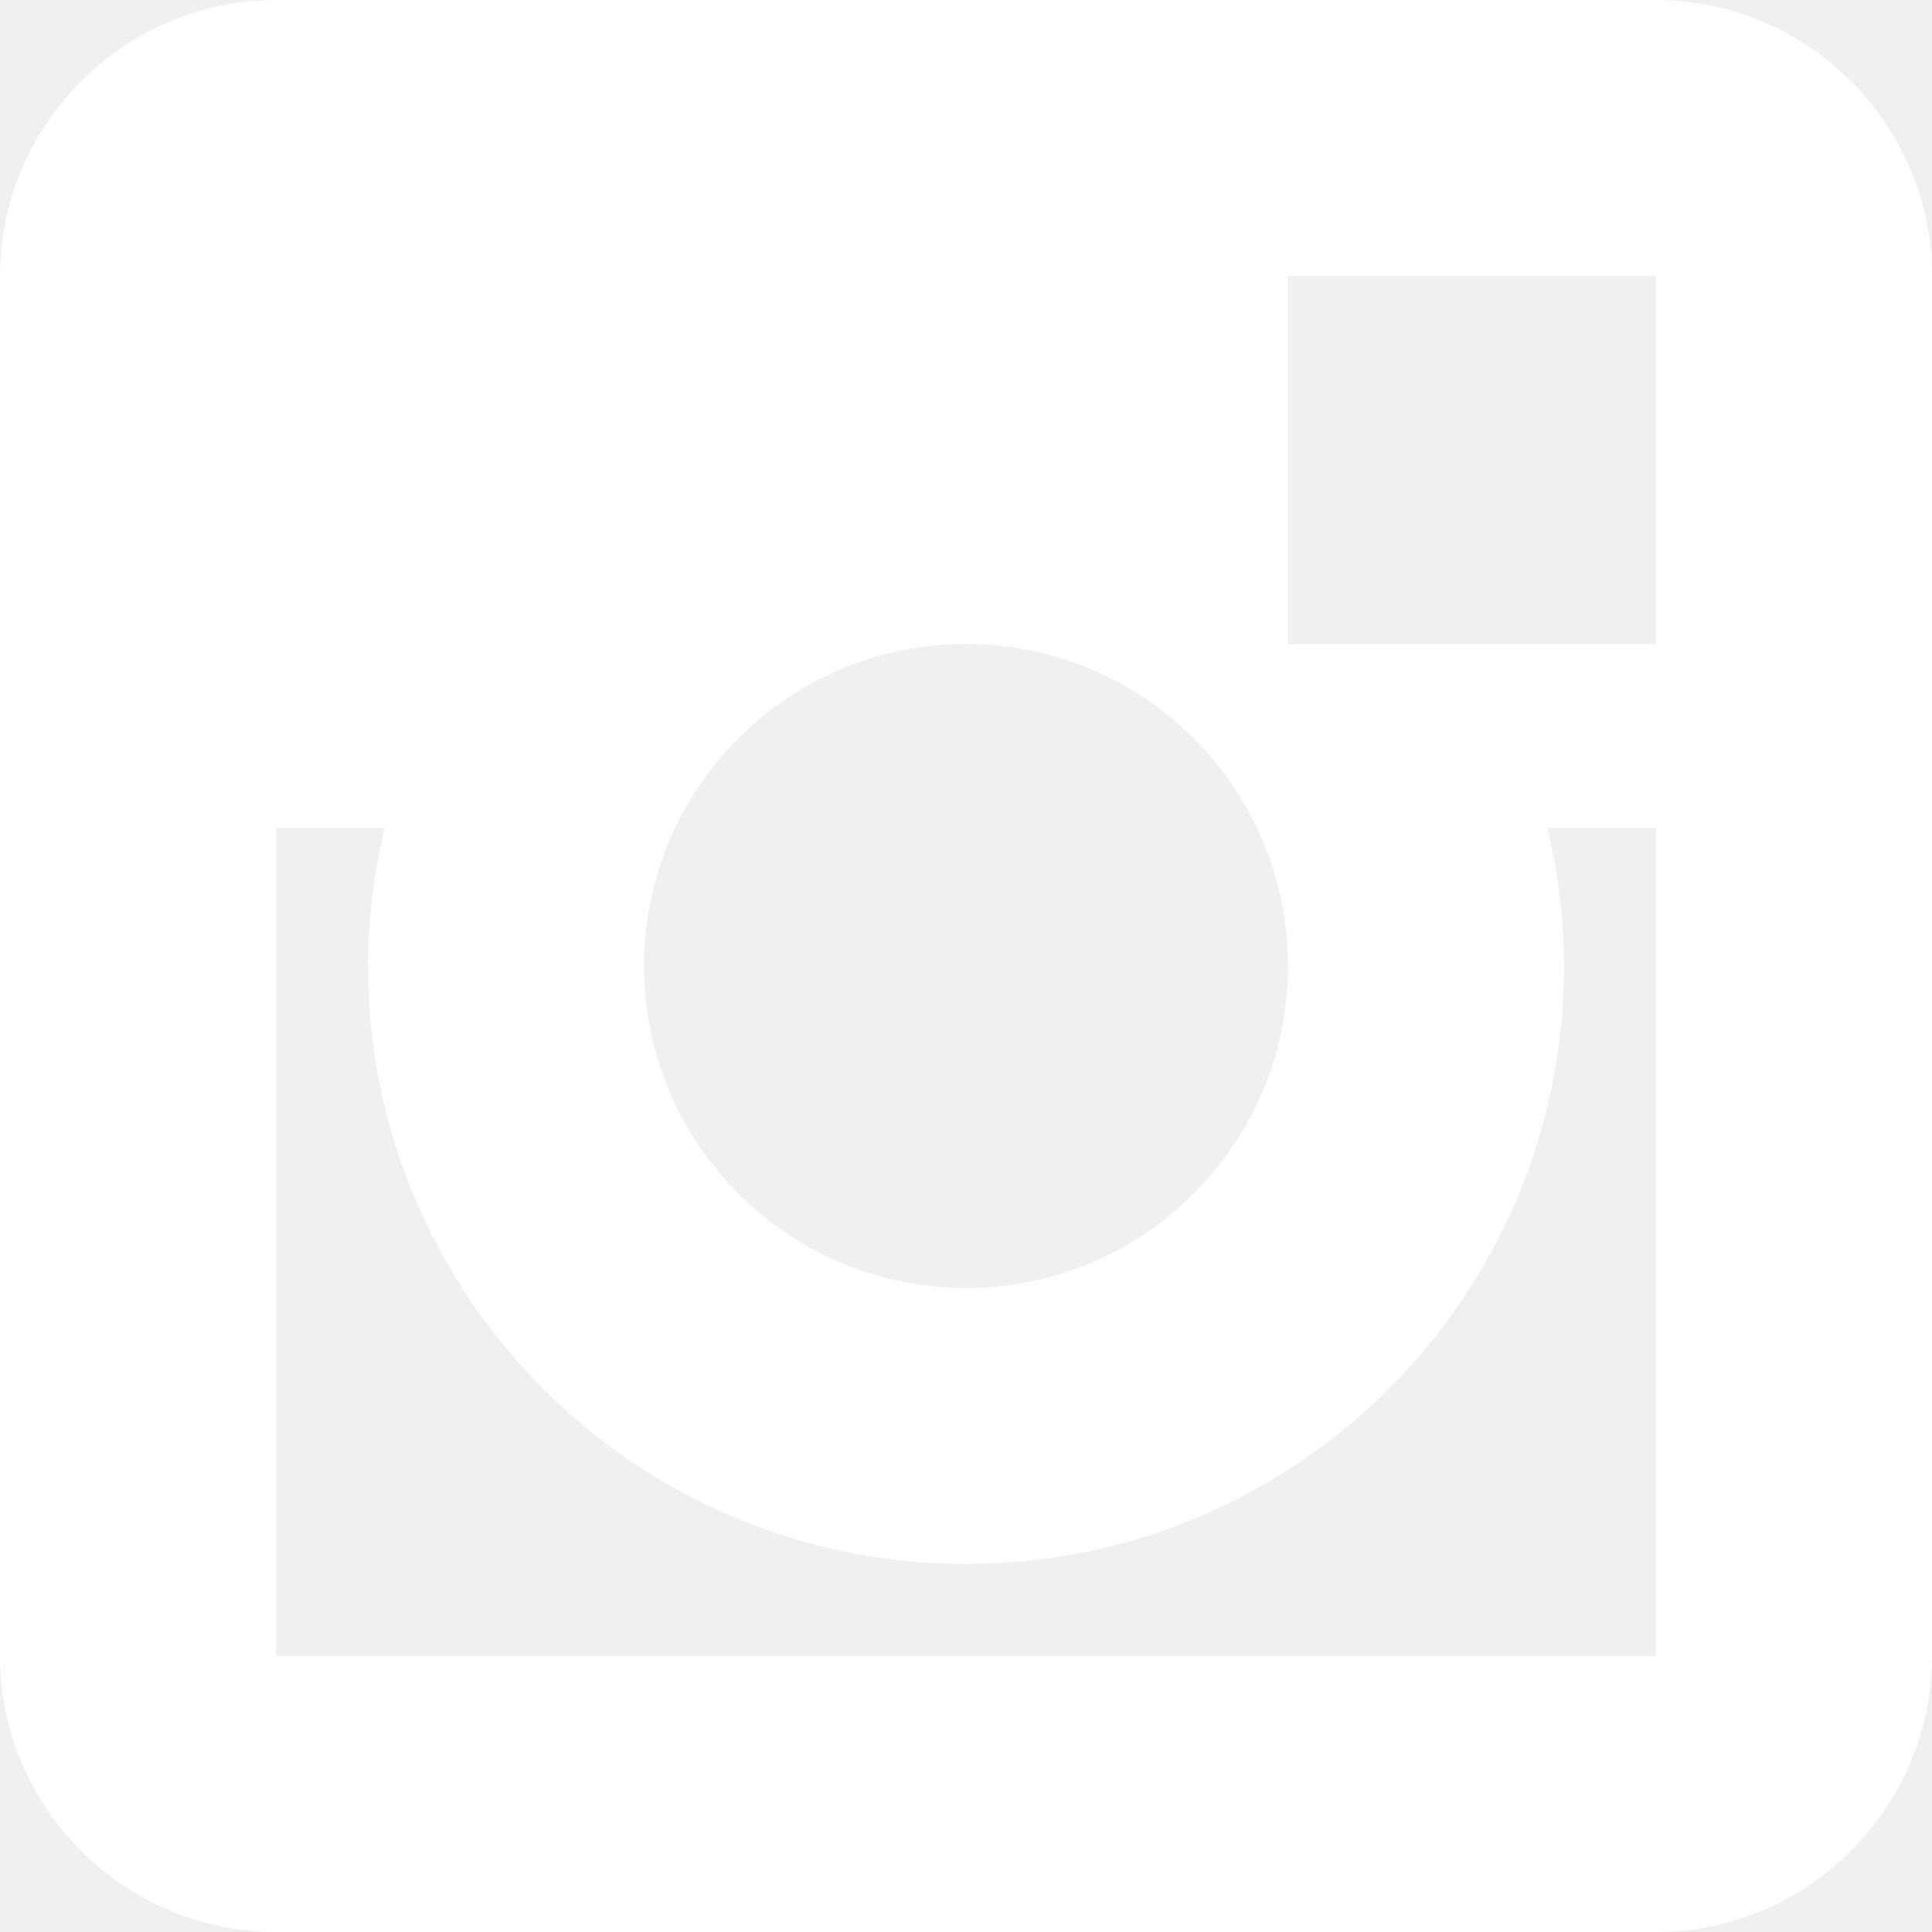
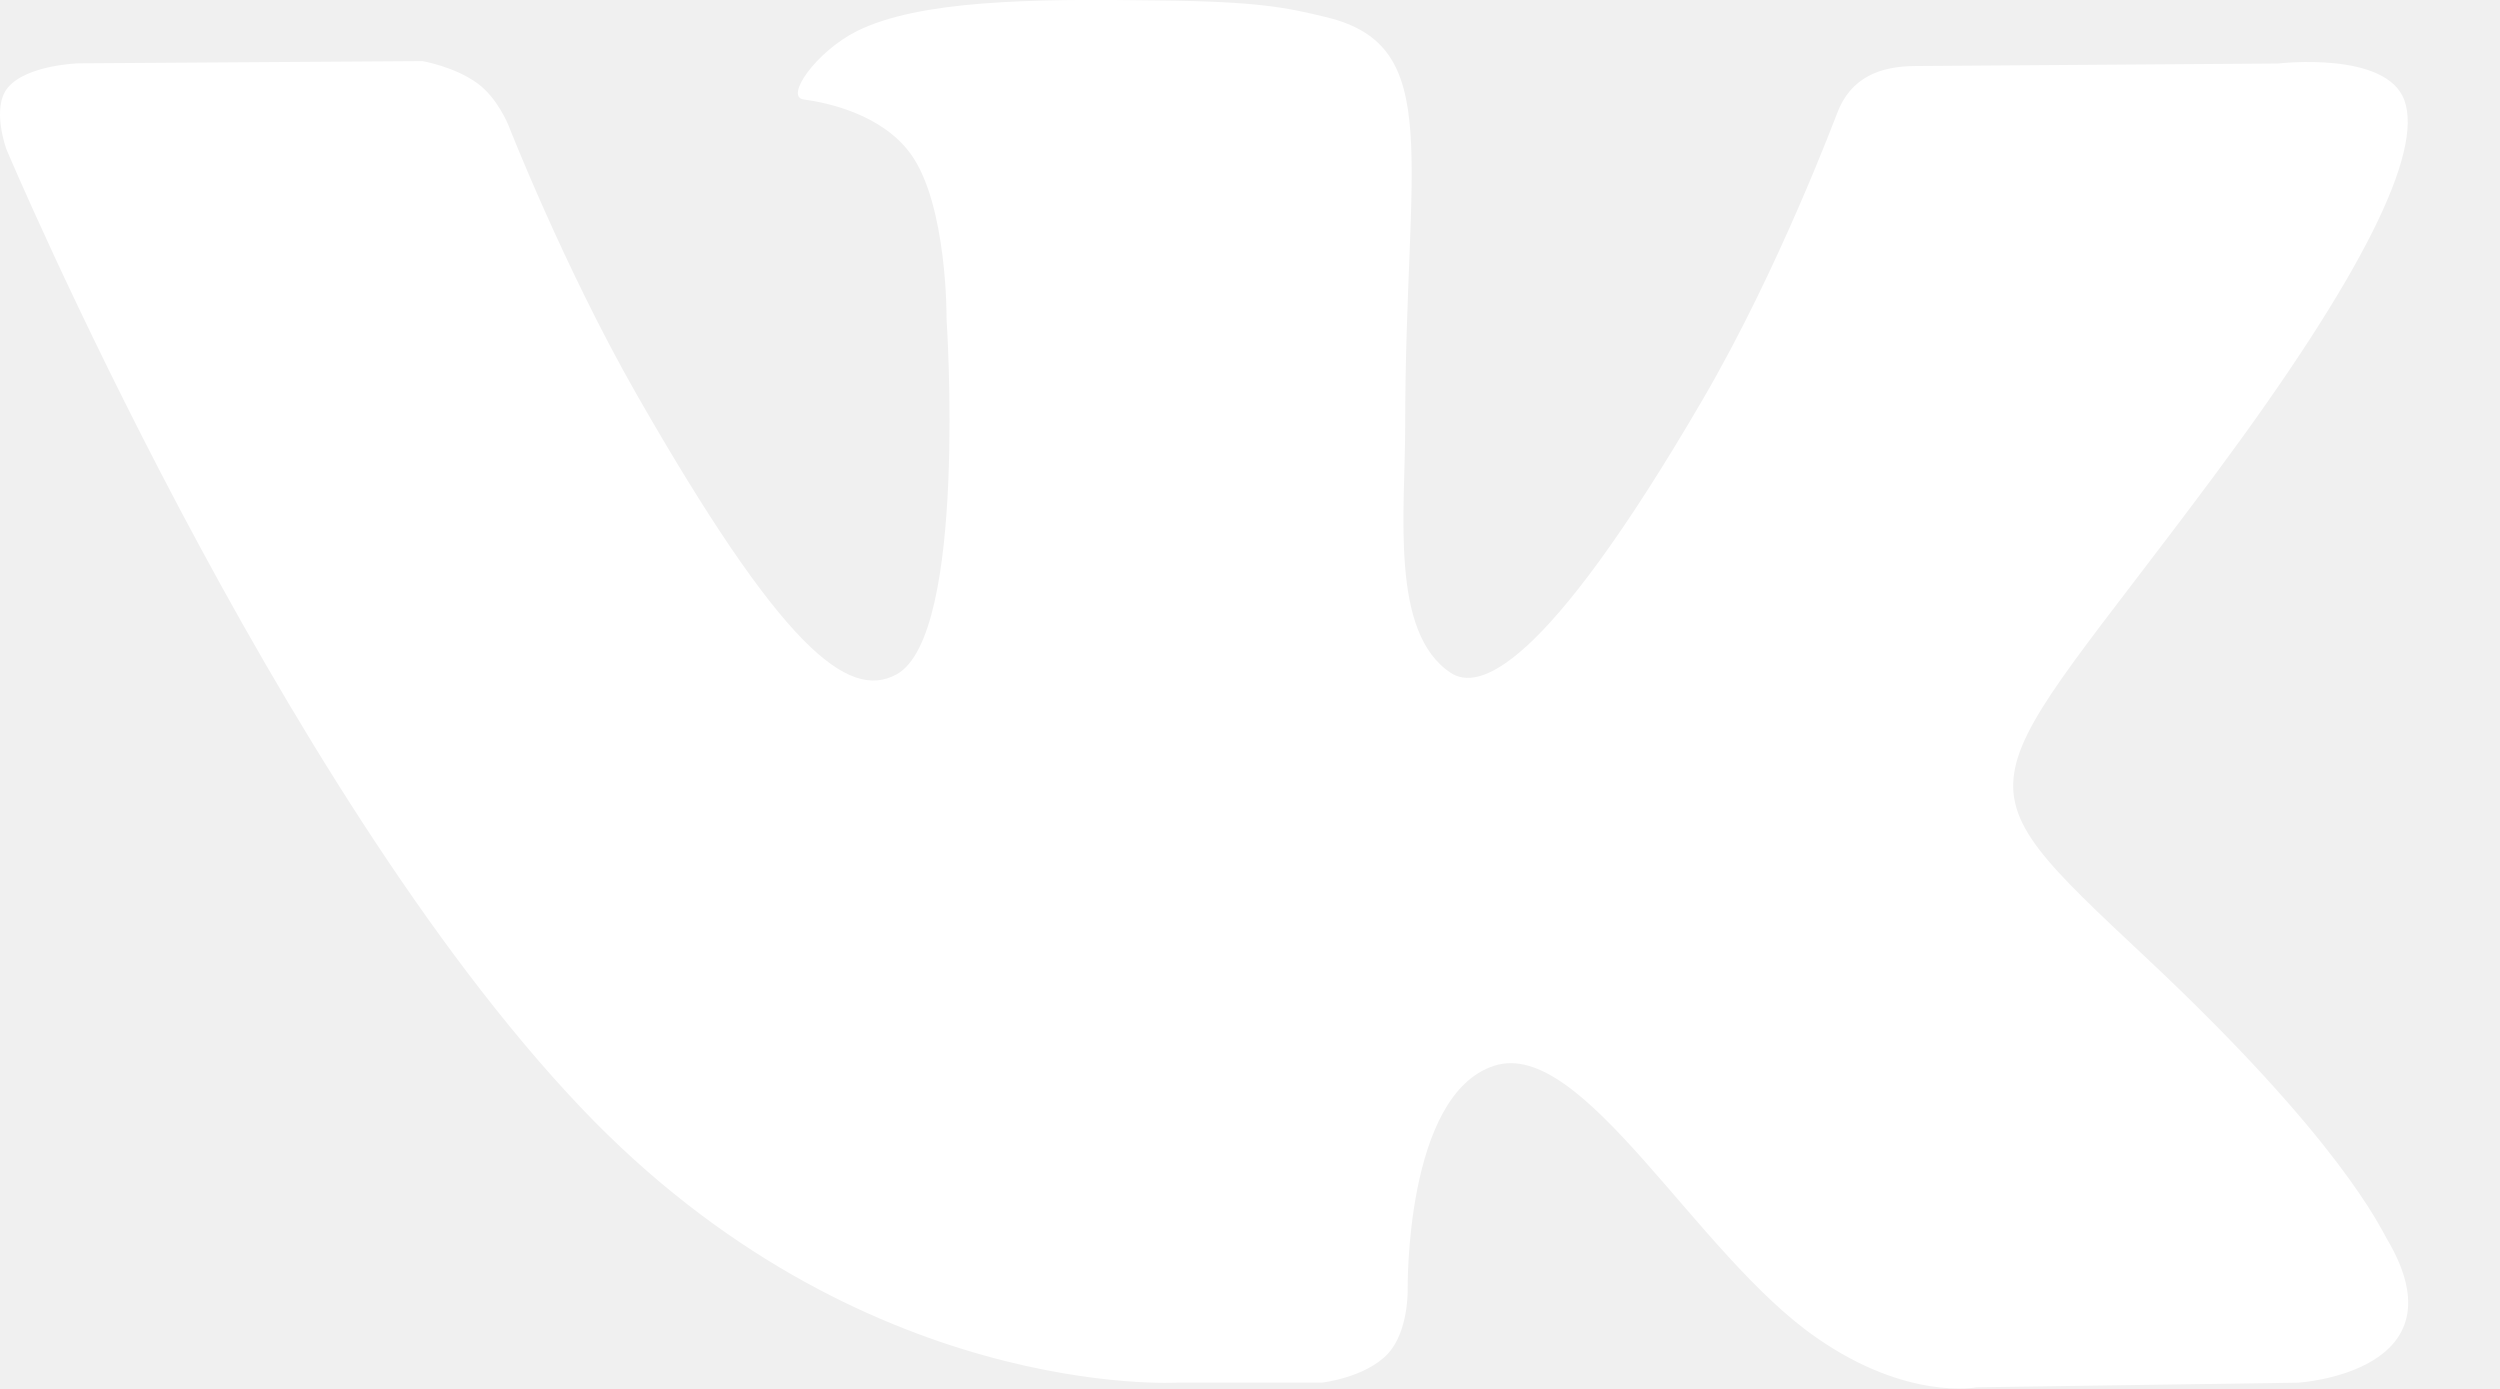
- <svg xmlns="http://www.w3.org/2000/svg" width="21" height="21" viewBox="0 0 21 21" fill="none">
-   <path fill-rule="evenodd" clip-rule="evenodd" d="M3 0H18C19.65 0 21 1.35 21 3V18C21 19.65 19.65 21 18 21H3C1.35 21 0 19.65 0 18V3C0 1.35 1.35 0 3 0ZM14 10.5C14 8.57 12.43 7 10.5 7C8.57 7 7 8.57 7 10.5C7 12.43 8.57 14 10.5 14C12.43 14 14 12.43 14 10.5ZM3 18V9H4.181C4.063 9.491 4.002 9.995 4 10.5C4 14.09 6.91 17 10.5 17C14.09 17 17 14.09 17 10.5C16.999 9.995 16.938 9.491 16.819 9H18V18H3ZM14 7H18V3H14V7Z" fill="white" />
+ <svg xmlns="http://www.w3.org/2000/svg" width="27" height="15" viewBox="0 0 27 15" fill="none">
+   <path d="M16.138 11.51C17.094 11.201 18.318 13.55 19.621 14.449C20.599 15.13 21.348 14.983 21.348 14.983L24.821 14.933C24.821 14.933 26.636 14.821 25.778 13.379C25.707 13.259 25.275 12.31 23.193 10.357C21.016 8.314 21.311 8.645 23.932 5.113C25.529 2.96 26.168 1.645 25.968 1.085C25.776 0.546 24.603 0.686 24.603 0.686L20.69 0.713C20.309 0.714 19.986 0.832 19.839 1.228C19.836 1.232 19.218 2.894 18.394 4.307C16.653 7.296 15.958 7.455 15.67 7.268C15.009 6.835 15.176 5.531 15.176 4.604C15.176 1.707 15.608 0.499 14.33 0.187C13.903 0.083 13.591 0.015 12.502 0.005C11.11 -0.016 9.928 0.005 9.258 0.334C8.813 0.557 8.472 1.046 8.679 1.074C8.939 1.109 9.522 1.234 9.834 1.66C10.235 2.212 10.223 3.449 10.223 3.449C10.223 3.449 10.452 6.86 9.683 7.283C9.155 7.573 8.433 6.981 6.88 4.267C6.087 2.879 5.488 1.345 5.488 1.345C5.488 1.345 5.372 1.06 5.162 0.904C4.912 0.719 4.562 0.66 4.562 0.66L0.848 0.684C0.848 0.684 0.29 0.7 0.085 0.946C-0.097 1.164 0.07 1.614 0.07 1.614C0.07 1.614 2.979 8.495 6.273 11.961C9.293 15.143 12.725 14.932 12.725 14.932H14.28C14.28 14.932 14.749 14.878 14.989 14.62C15.213 14.38 15.203 13.929 15.203 13.929C15.203 13.929 15.172 11.82 16.138 11.51Z" fill="white" />
</svg>
